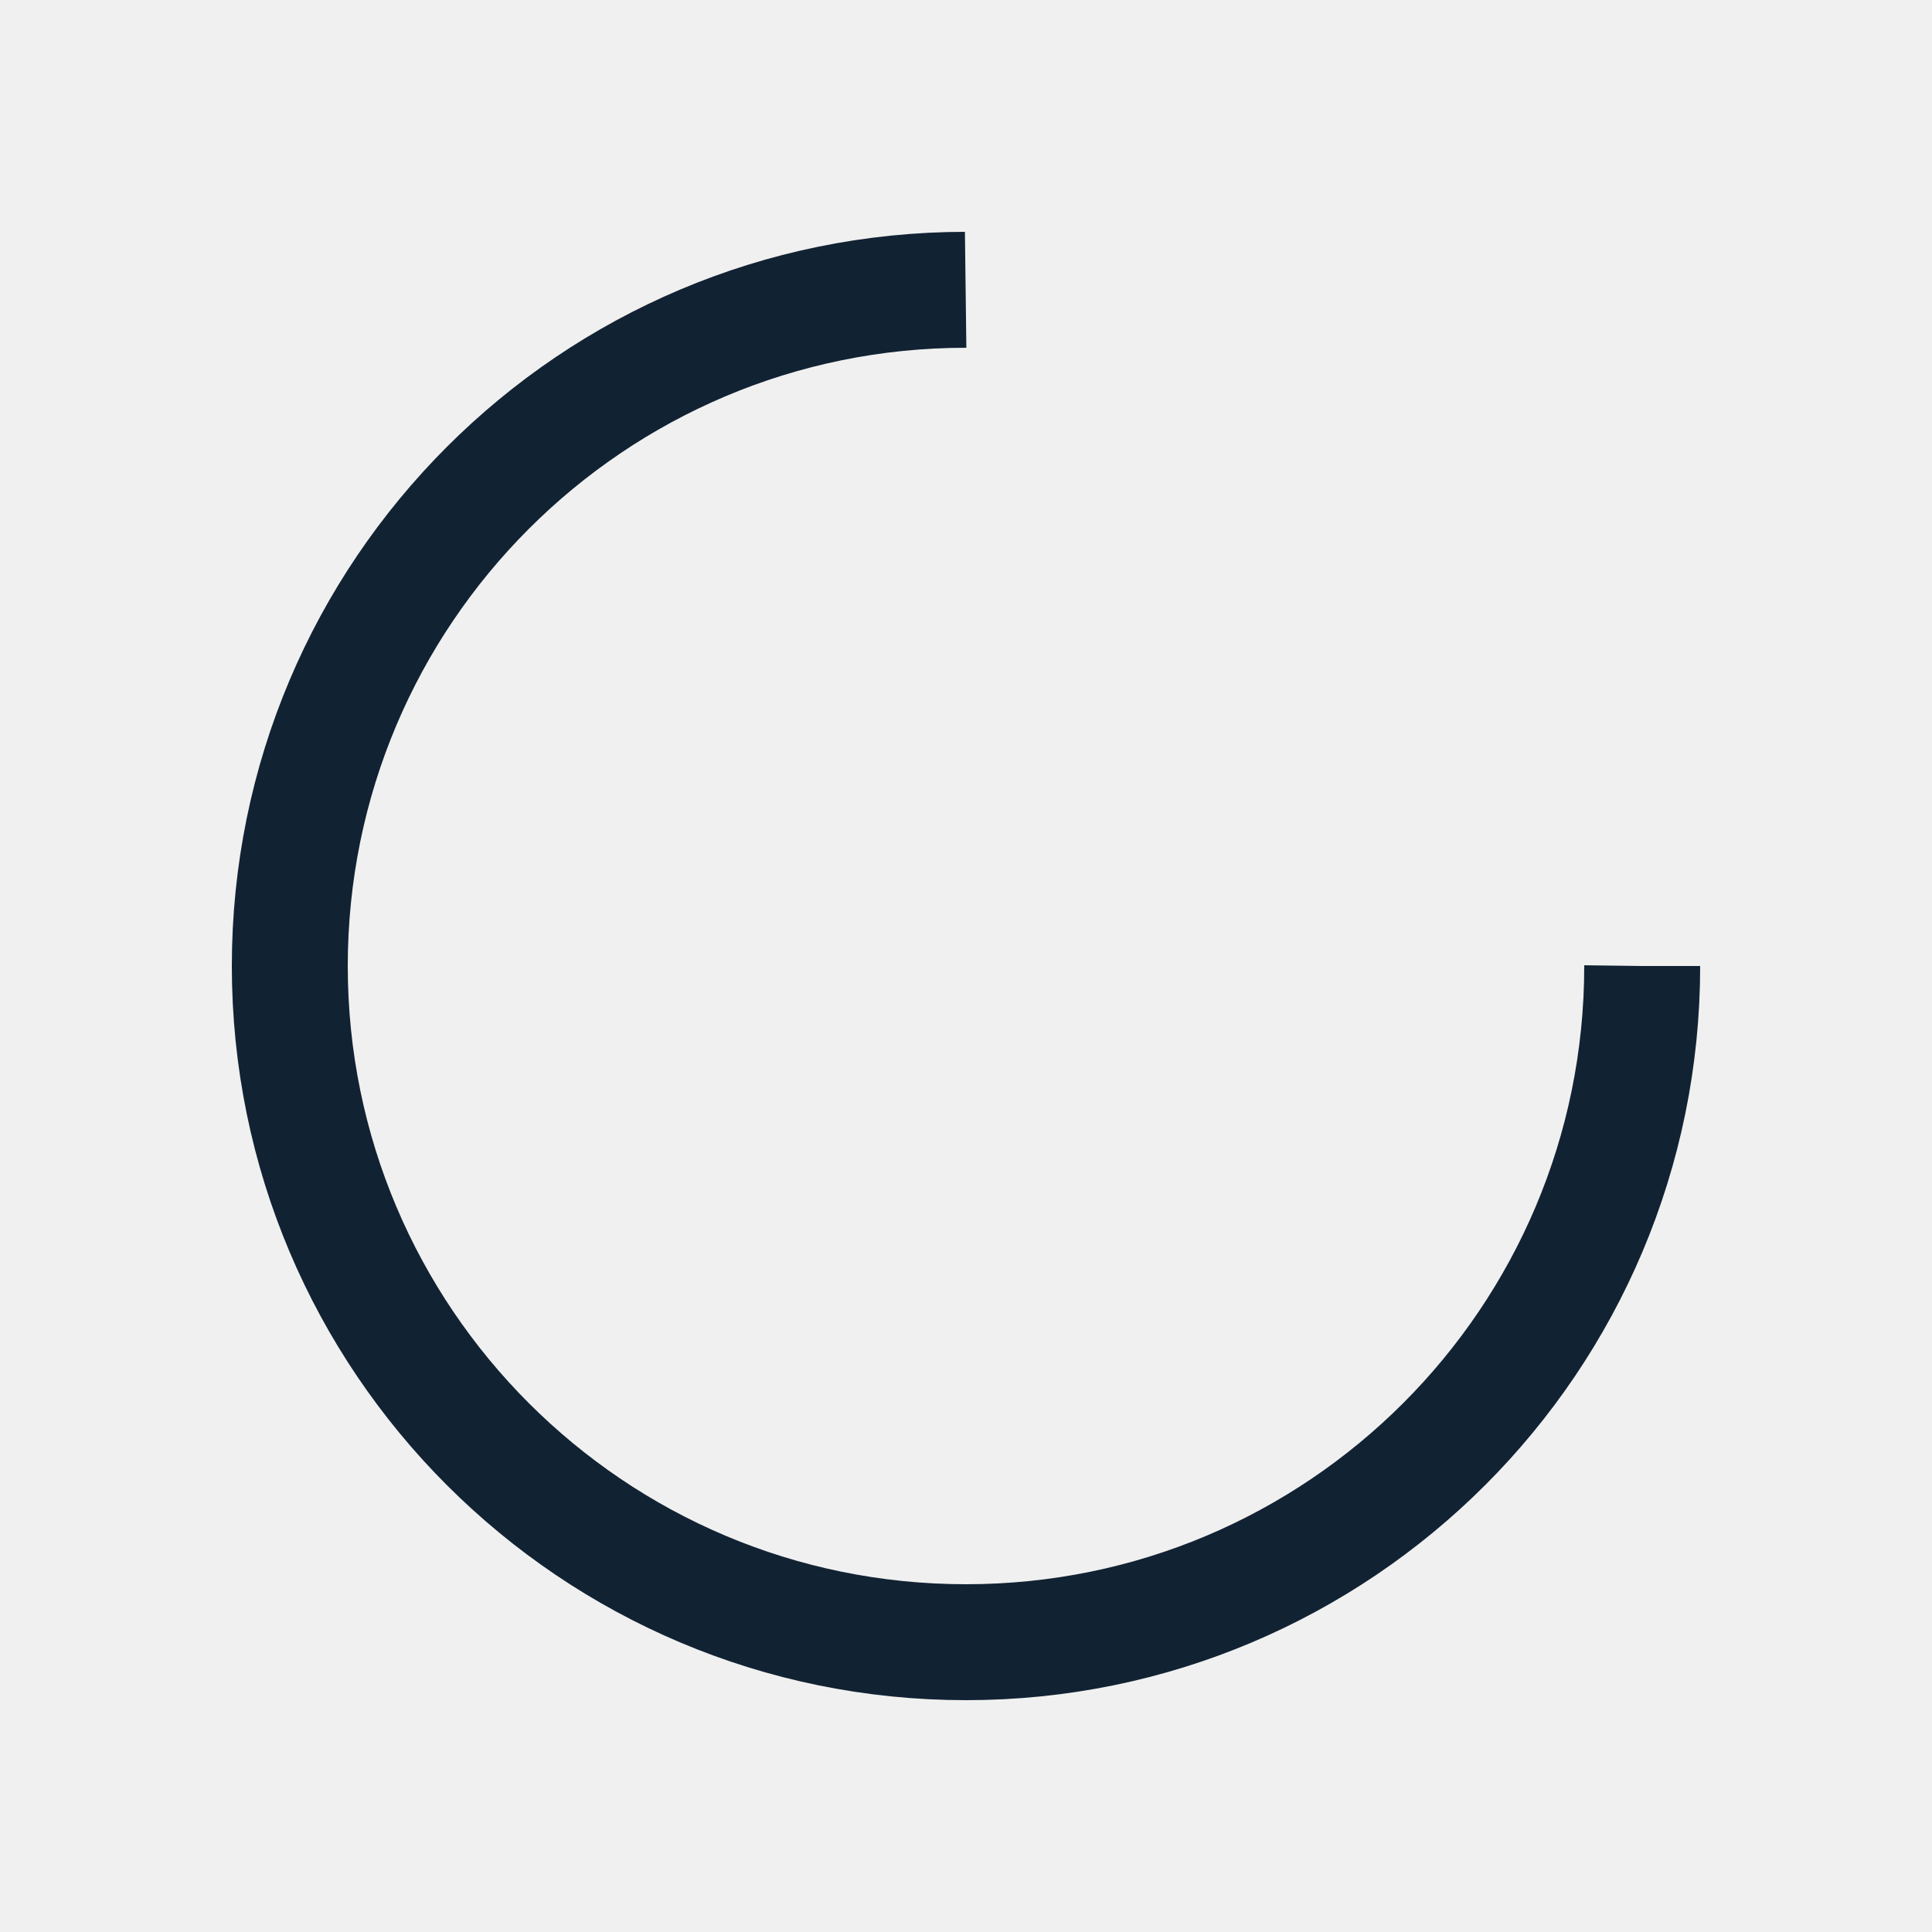
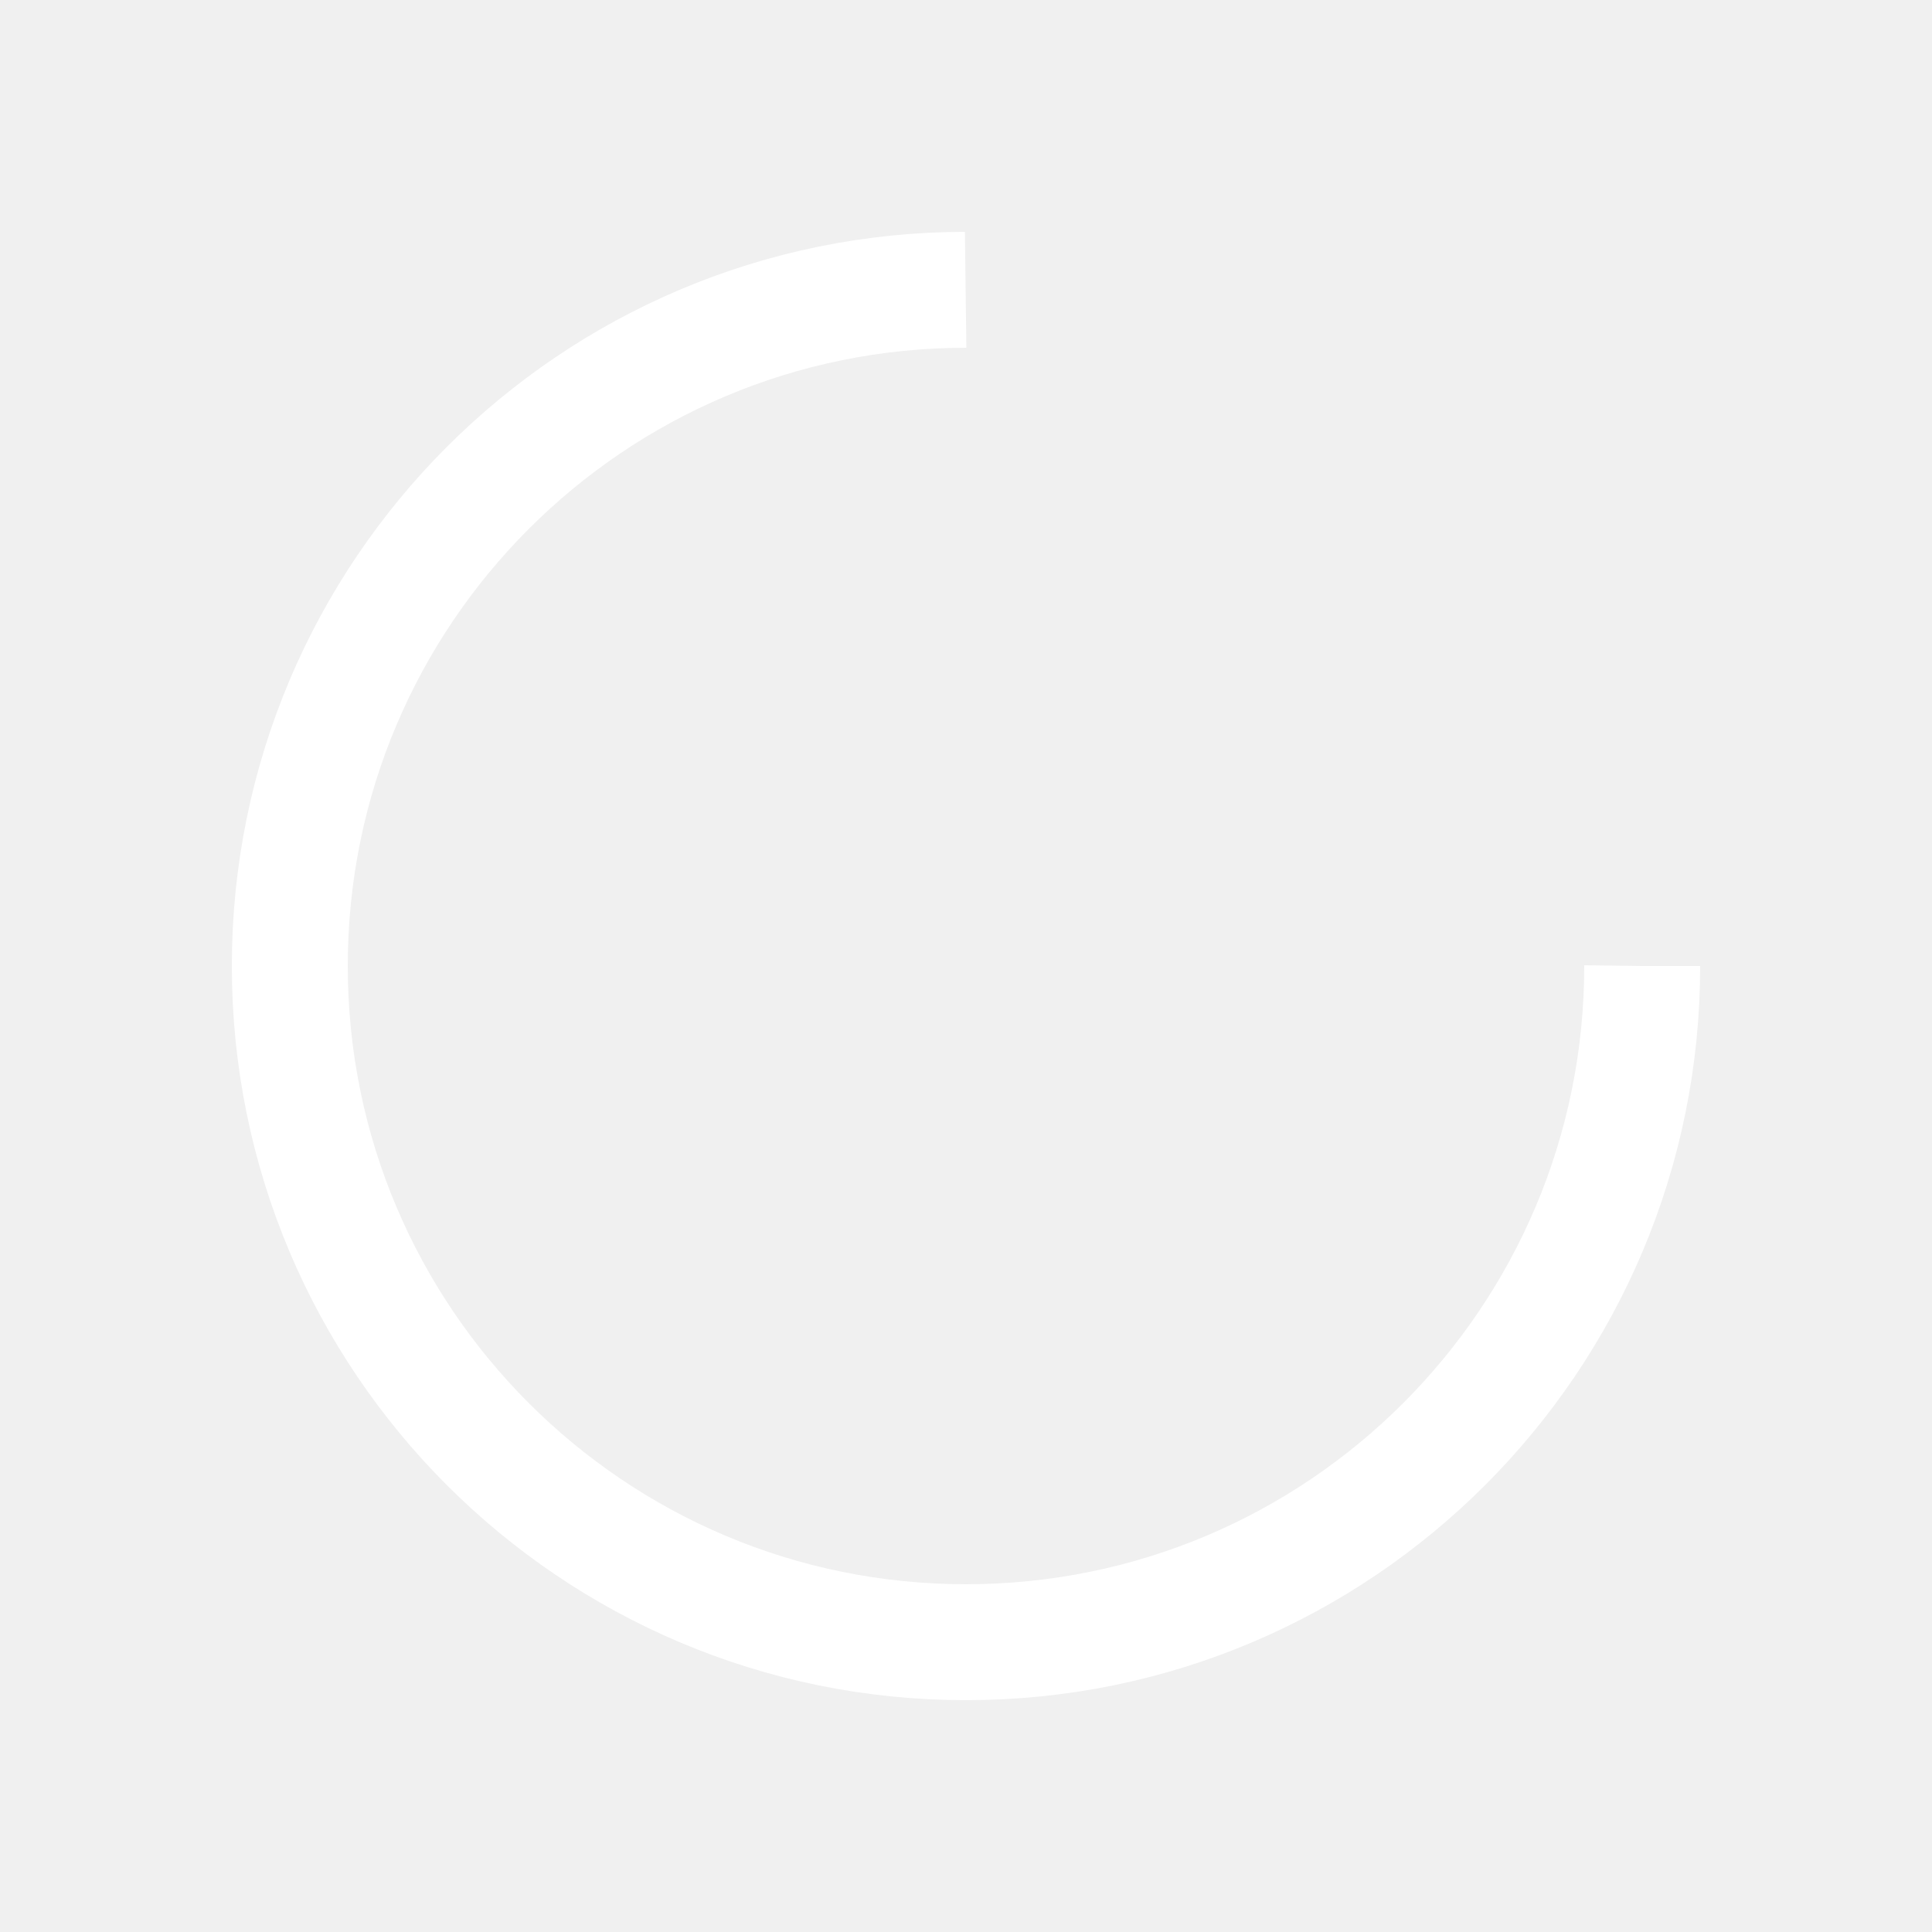
<svg xmlns="http://www.w3.org/2000/svg" width="200px" height="200px" viewBox="0 0 100 100" preserveAspectRatio="xMidYMid" class="lds-rolling" style="background: rgba(0, 0, 0, 0) none repeat scroll 0% 0%;" version="1.1" id="svg925">
  <defs id="defs929" />
-   <circle cx="50" cy="50" fill="none" ng-attr-stroke="{{config.color}}" ng-attr-stroke-width="{{config.width}}" ng-attr-r="{{config.radius}}" ng-attr-stroke-dasharray="{{config.dasharray}}" stroke="#112233" stroke-width="6" r="35" stroke-dasharray="164.934 56.978" id="circle923" style="stroke:#112233;stroke-opacity:1">
+   <circle cx="50" cy="50" fill="none" ng-attr-stroke="{{config.color}}" ng-attr-stroke-width="{{config.width}}" ng-attr-r="{{config.radius}}" ng-attr-stroke-dasharray="{{config.dasharray}}" stroke="#112233" stroke-width="6" r="35" stroke-dasharray="164.934 56.978" id="circle923" style="stroke:#ffffff;stroke-opacity:1">
    <animateTransform attributeName="transform" type="rotate" calcMode="linear" values="0 50 50;360 50 50" keyTimes="0;1" dur="1s" begin="0s" repeatCount="indefinite" />
  </circle>
</svg>
